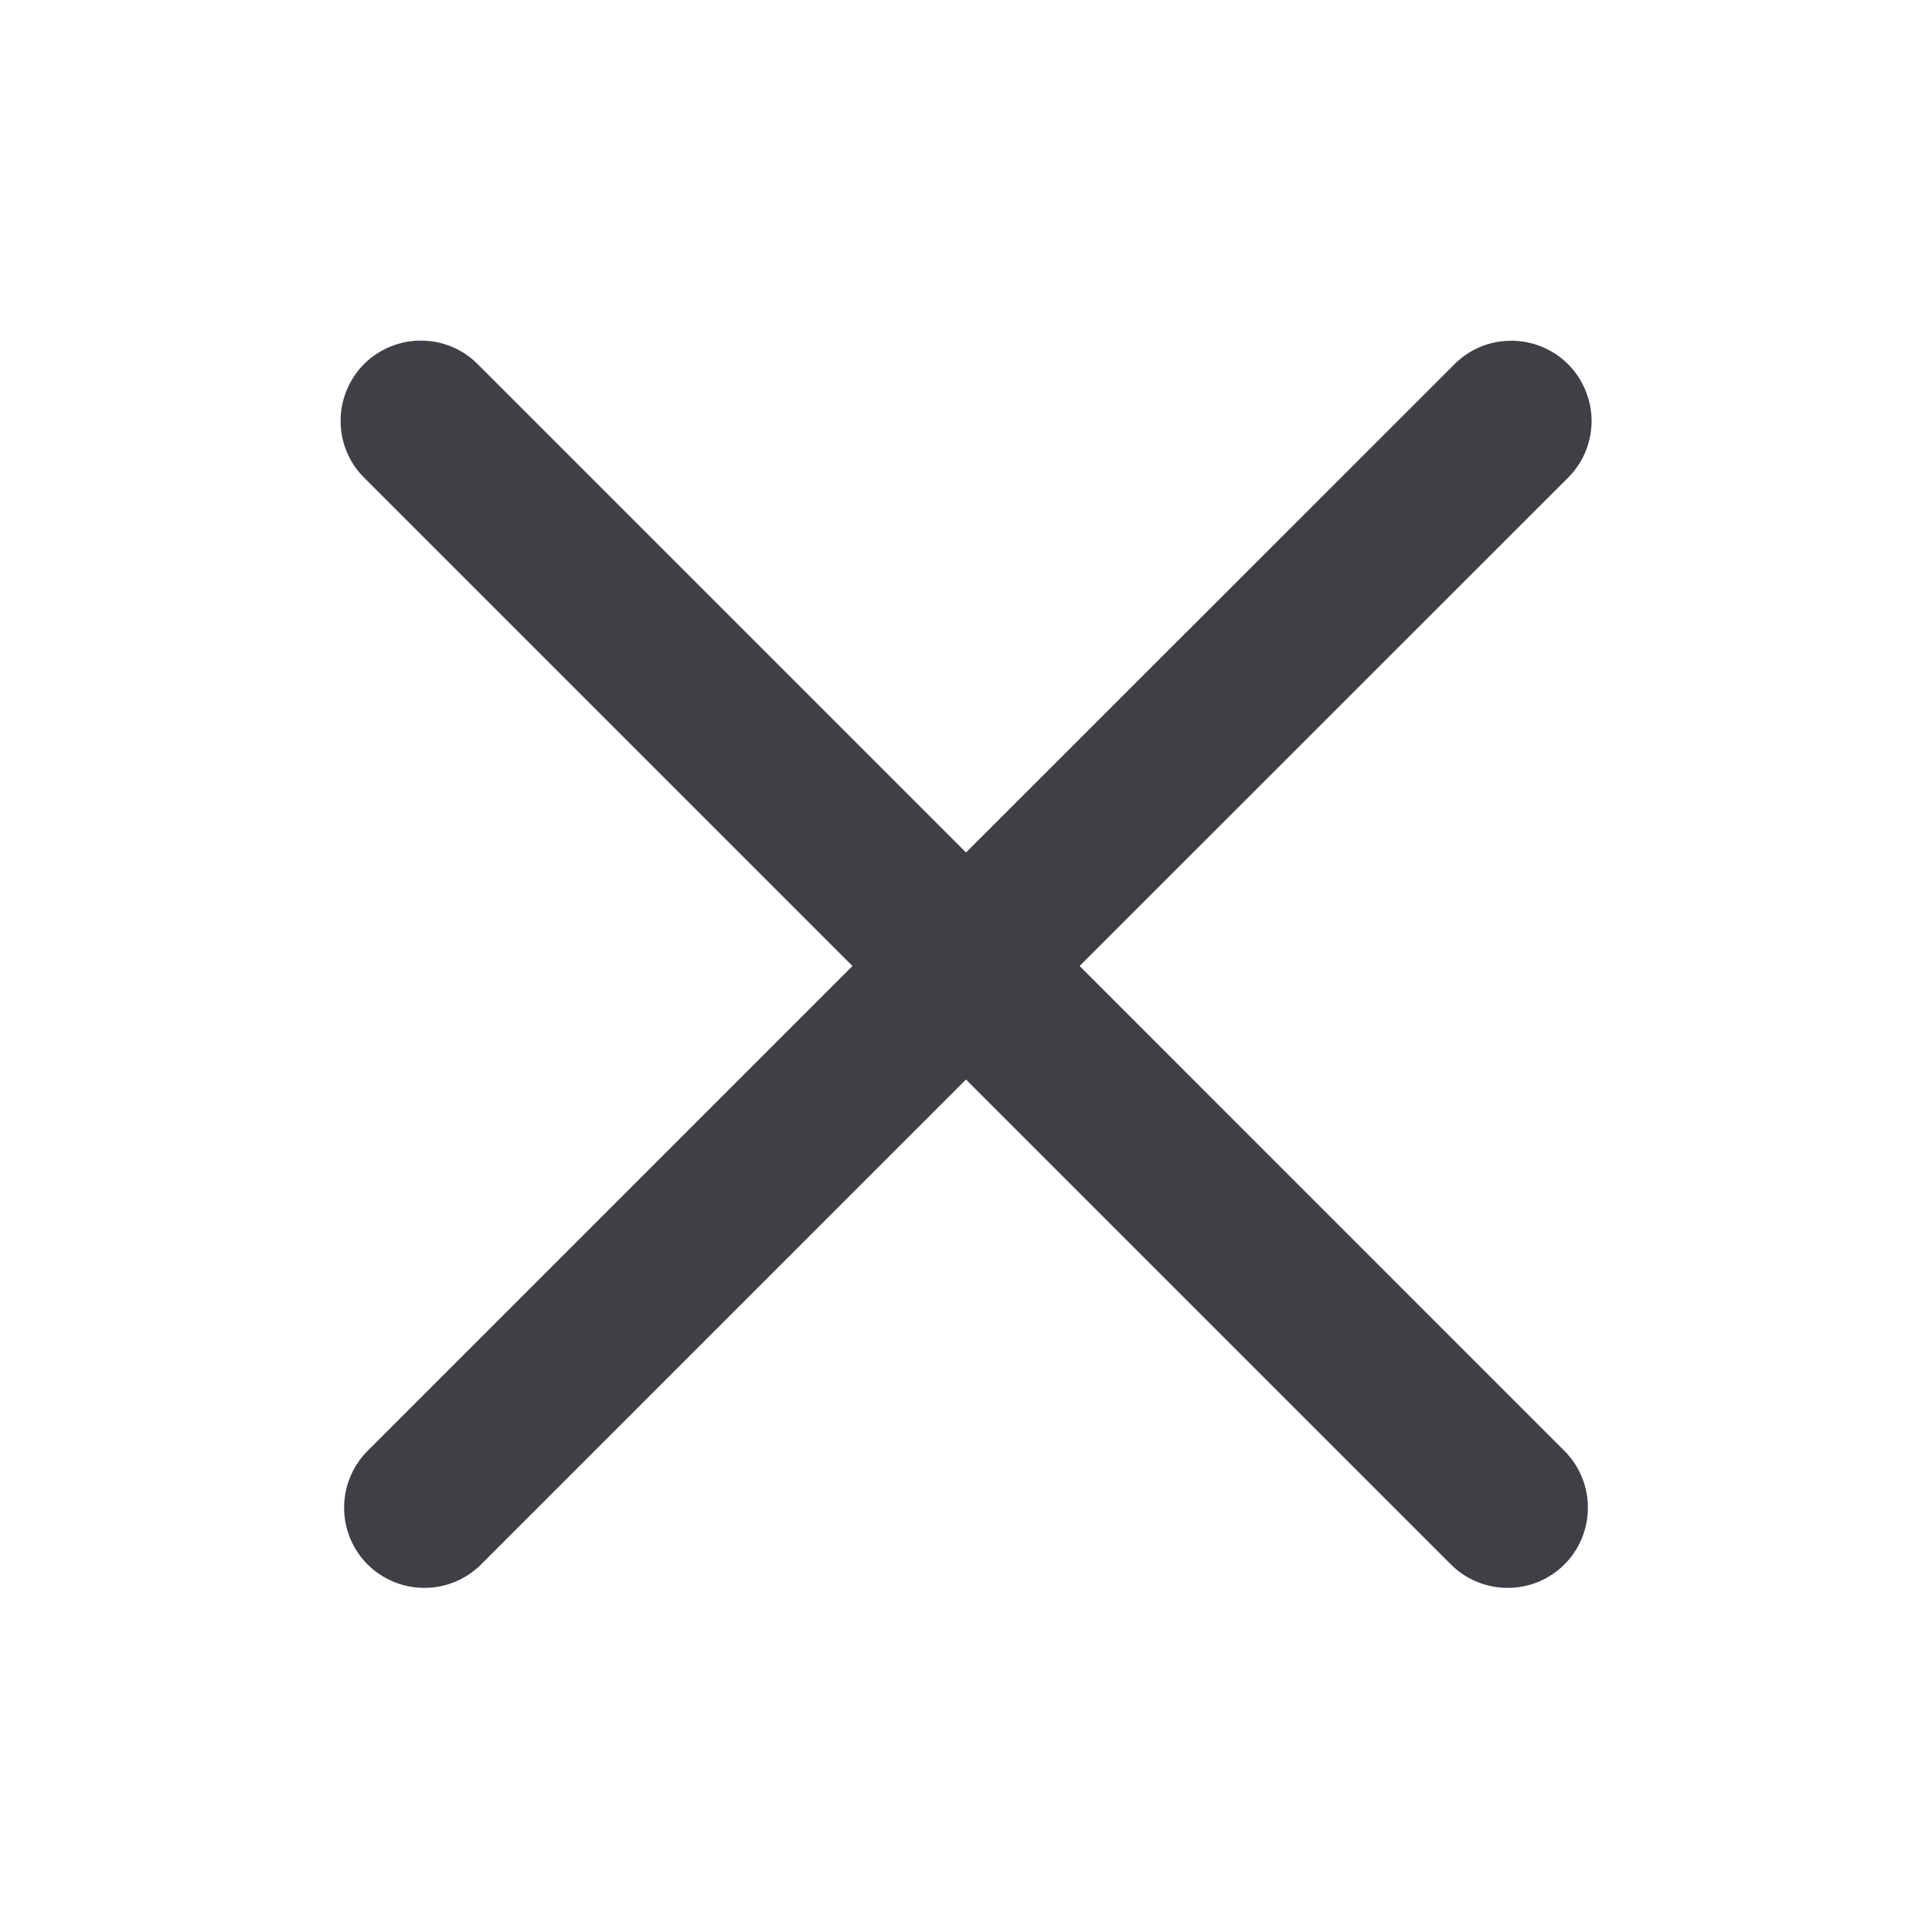
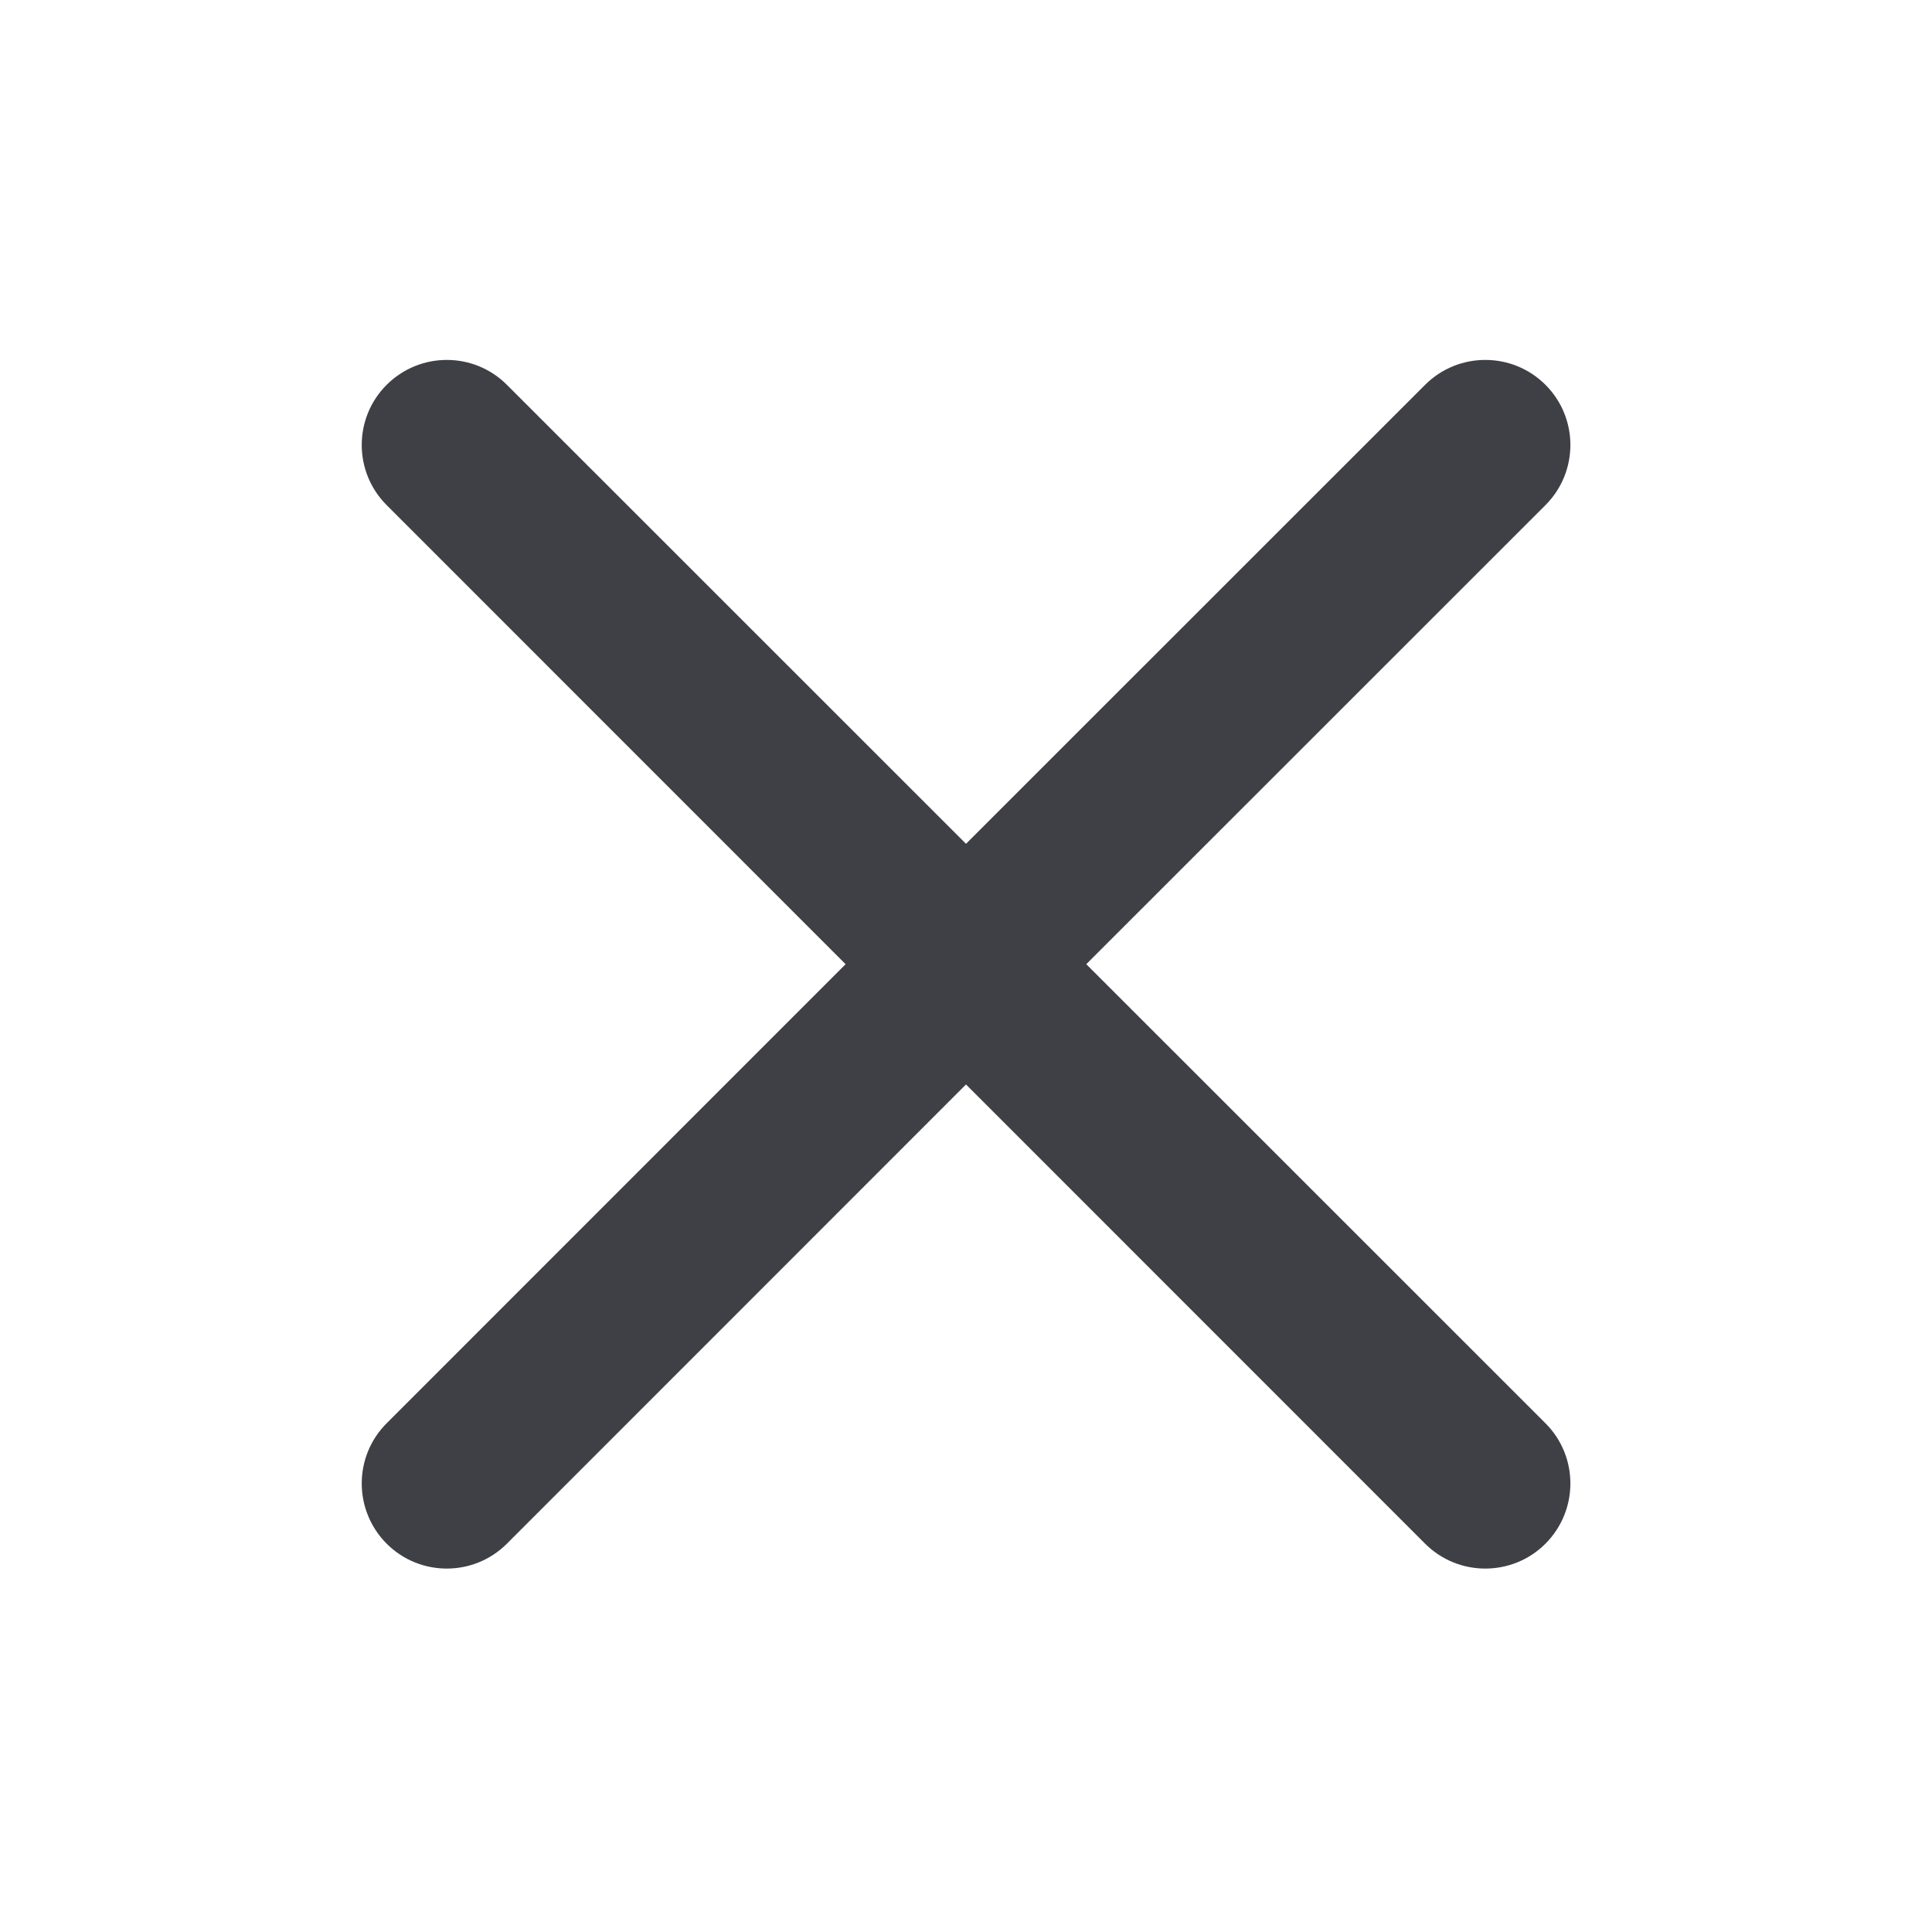
<svg xmlns="http://www.w3.org/2000/svg" class="zi" viewBox="0 0 16 16" fill="none">
  <style>.zi{color:#3f3f46}@media(prefers-color-scheme:dark){.zi{color:#d4d4d8}}</style>
-   <path d="M12.971 3.971L8.941 8L12.97 12.03C13.088 12.156 13.153 12.323 13.15 12.496C13.148 12.668 13.078 12.834 12.956 12.956C12.834 13.078 12.668 13.148 12.496 13.15C12.323 13.153 12.156 13.088 12.03 12.97L8 8.94L3.97 12.97C3.844 13.088 3.677 13.153 3.504 13.15C3.332 13.148 3.167 13.078 3.044 12.956C2.922 12.834 2.852 12.668 2.85 12.496C2.847 12.323 2.912 12.156 3.03 12.03L7.06 8L3.03 3.97C2.965 3.909 2.913 3.836 2.877 3.754C2.841 3.673 2.822 3.585 2.821 3.496C2.819 3.407 2.836 3.318 2.869 3.236C2.903 3.153 2.952 3.078 3.015 3.015C3.078 2.952 3.153 2.903 3.236 2.869C3.318 2.836 3.407 2.819 3.496 2.821C3.585 2.822 3.673 2.841 3.754 2.877C3.836 2.913 3.909 2.965 3.97 3.03L8 7.06L12.031 3.031C12.092 2.966 12.165 2.914 12.247 2.878C12.328 2.842 12.416 2.823 12.505 2.822C12.594 2.82 12.683 2.837 12.765 2.87C12.848 2.904 12.923 2.953 12.986 3.016C13.049 3.079 13.098 3.154 13.132 3.237C13.165 3.319 13.182 3.408 13.181 3.497C13.179 3.586 13.16 3.674 13.124 3.755C13.088 3.837 13.036 3.91 12.971 3.971Z" fill="currentColor" />
+   <path d="M11.802 3.187C12.077 2.912 12.524 2.912 12.799 3.187C13.074 3.462 13.074 3.908 12.799 4.183L8.996 7.985L12.799 11.787C13.074 12.062 13.074 12.508 12.799 12.784C12.524 13.059 12.077 13.059 11.802 12.784L8 8.981L4.198 12.784C3.923 13.059 3.477 13.059 3.202 12.784C2.927 12.508 2.927 12.062 3.202 11.787L7.003 7.985L3.202 4.183C2.927 3.908 2.927 3.462 3.202 3.187C3.478 2.912 3.923 2.912 4.198 3.187L8 6.988L11.802 3.187Z" fill="currentColor" />
</svg>
